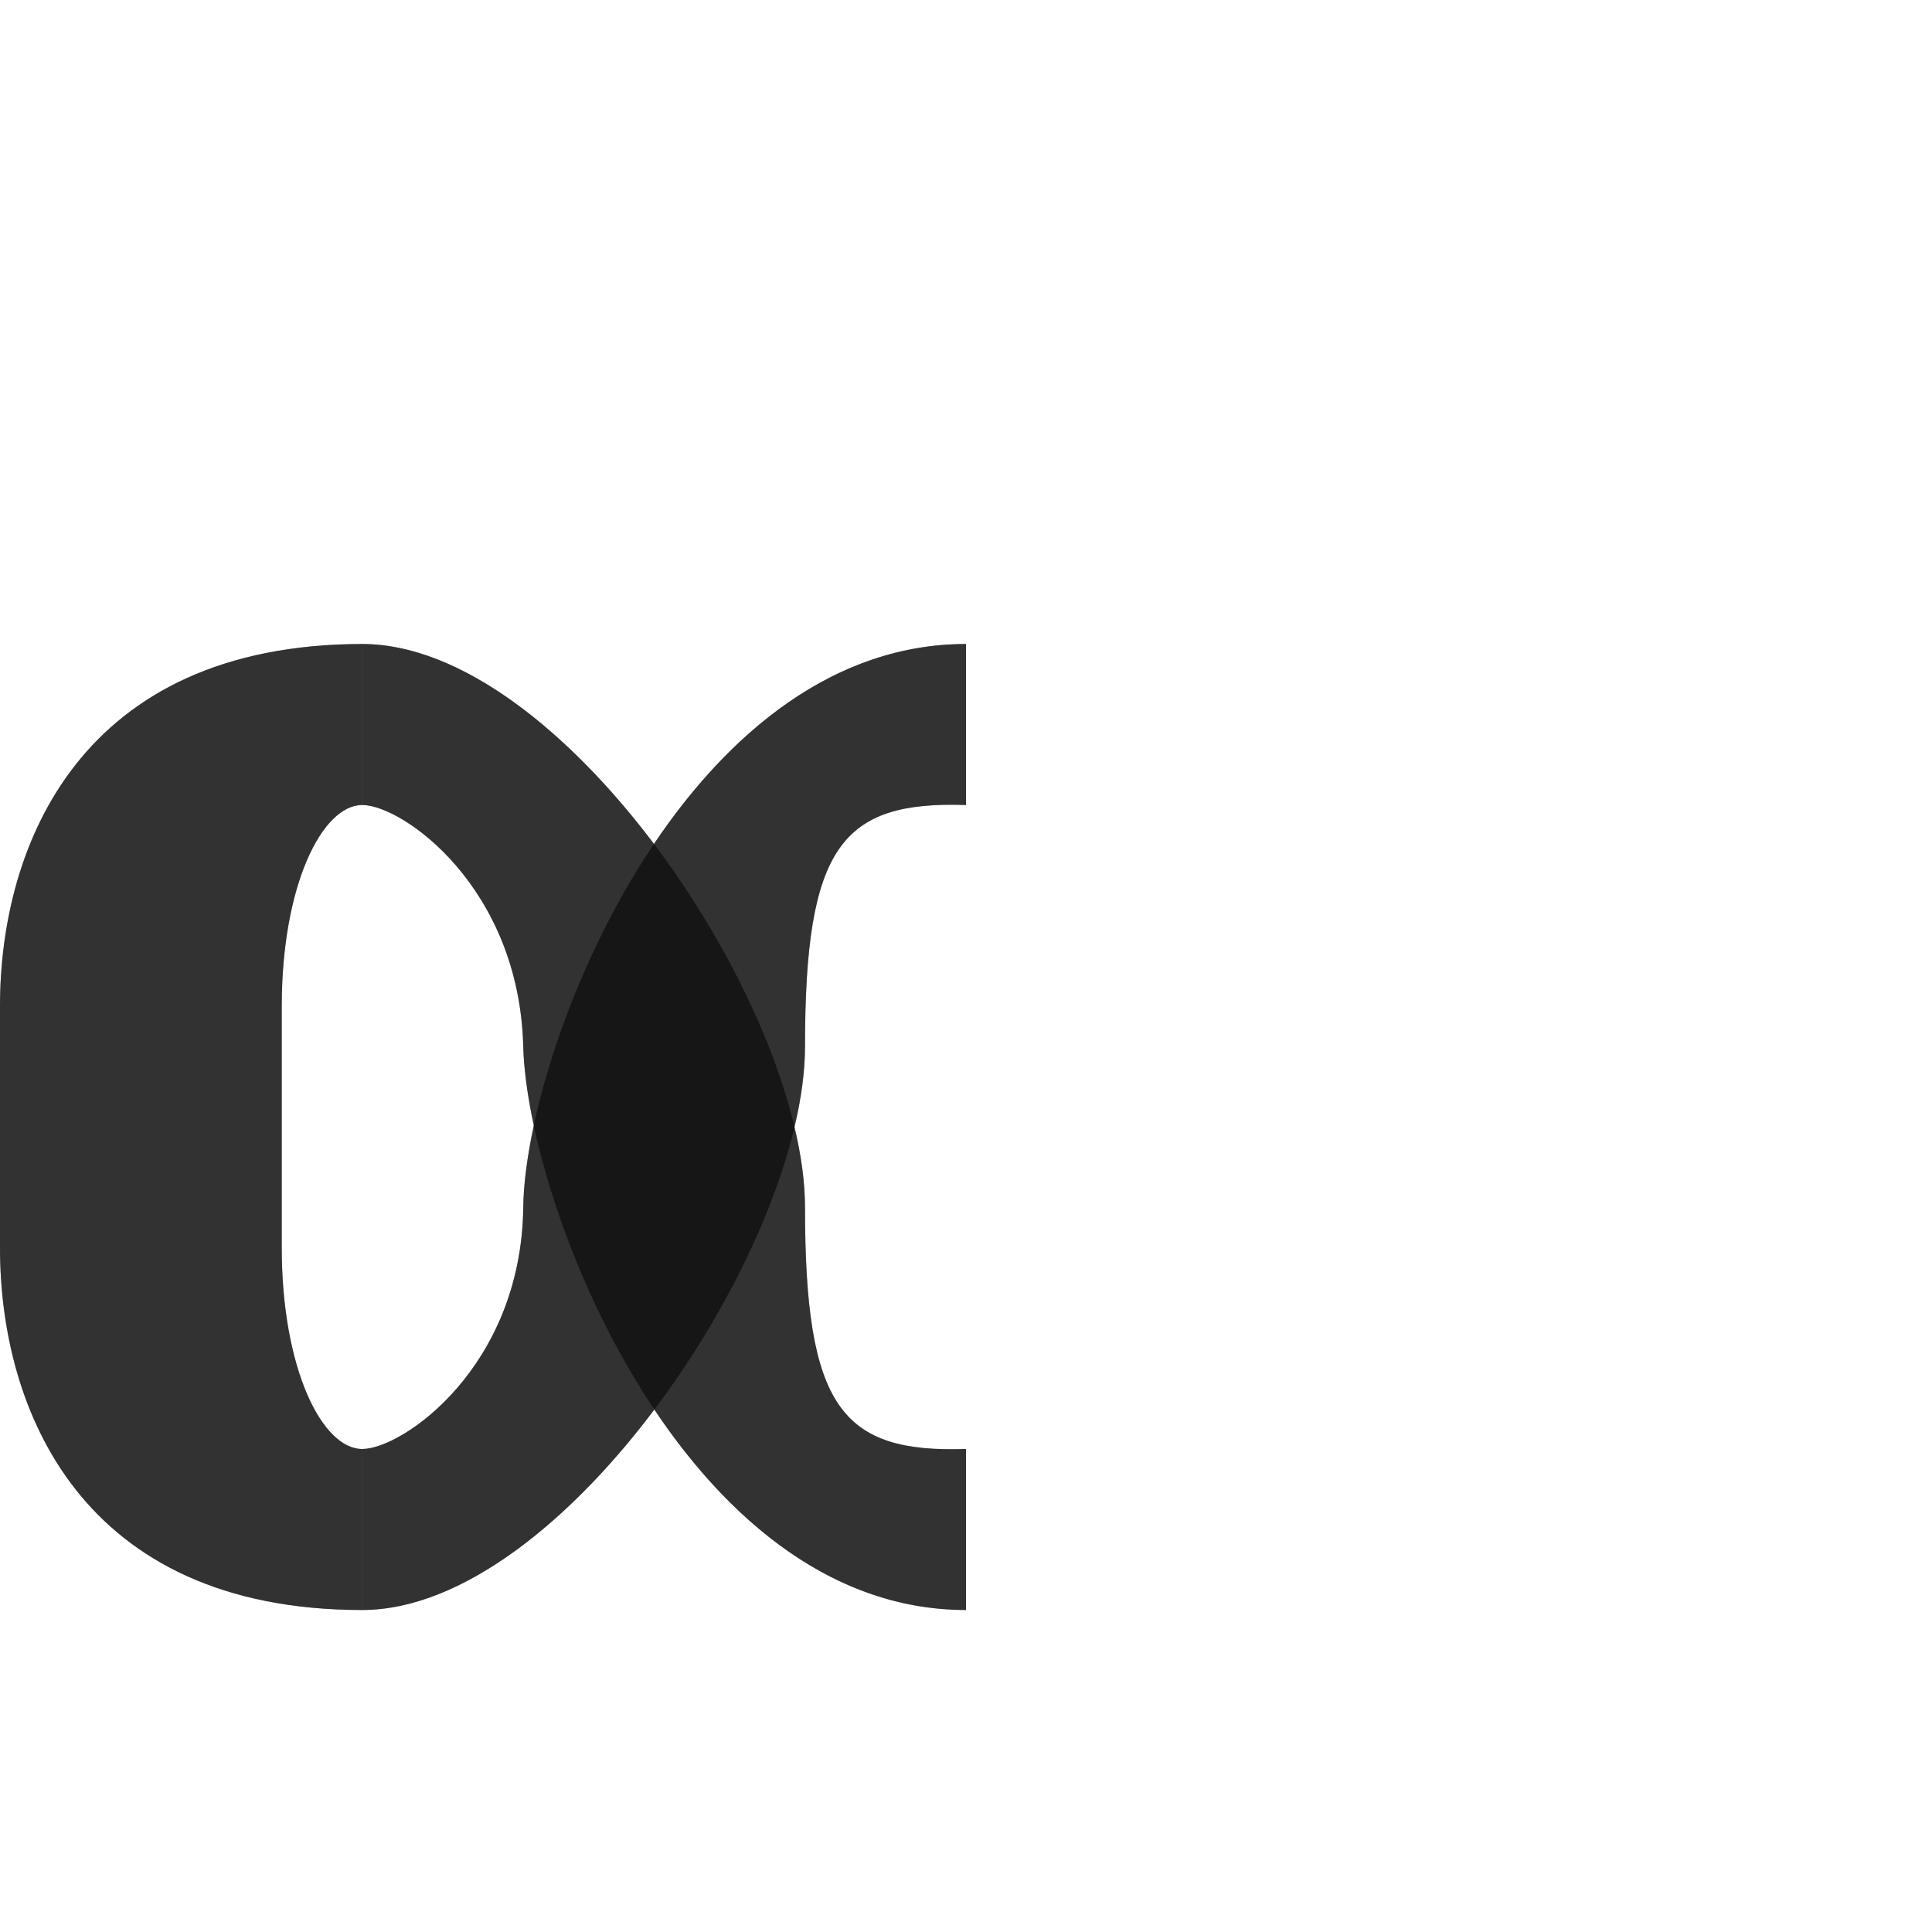
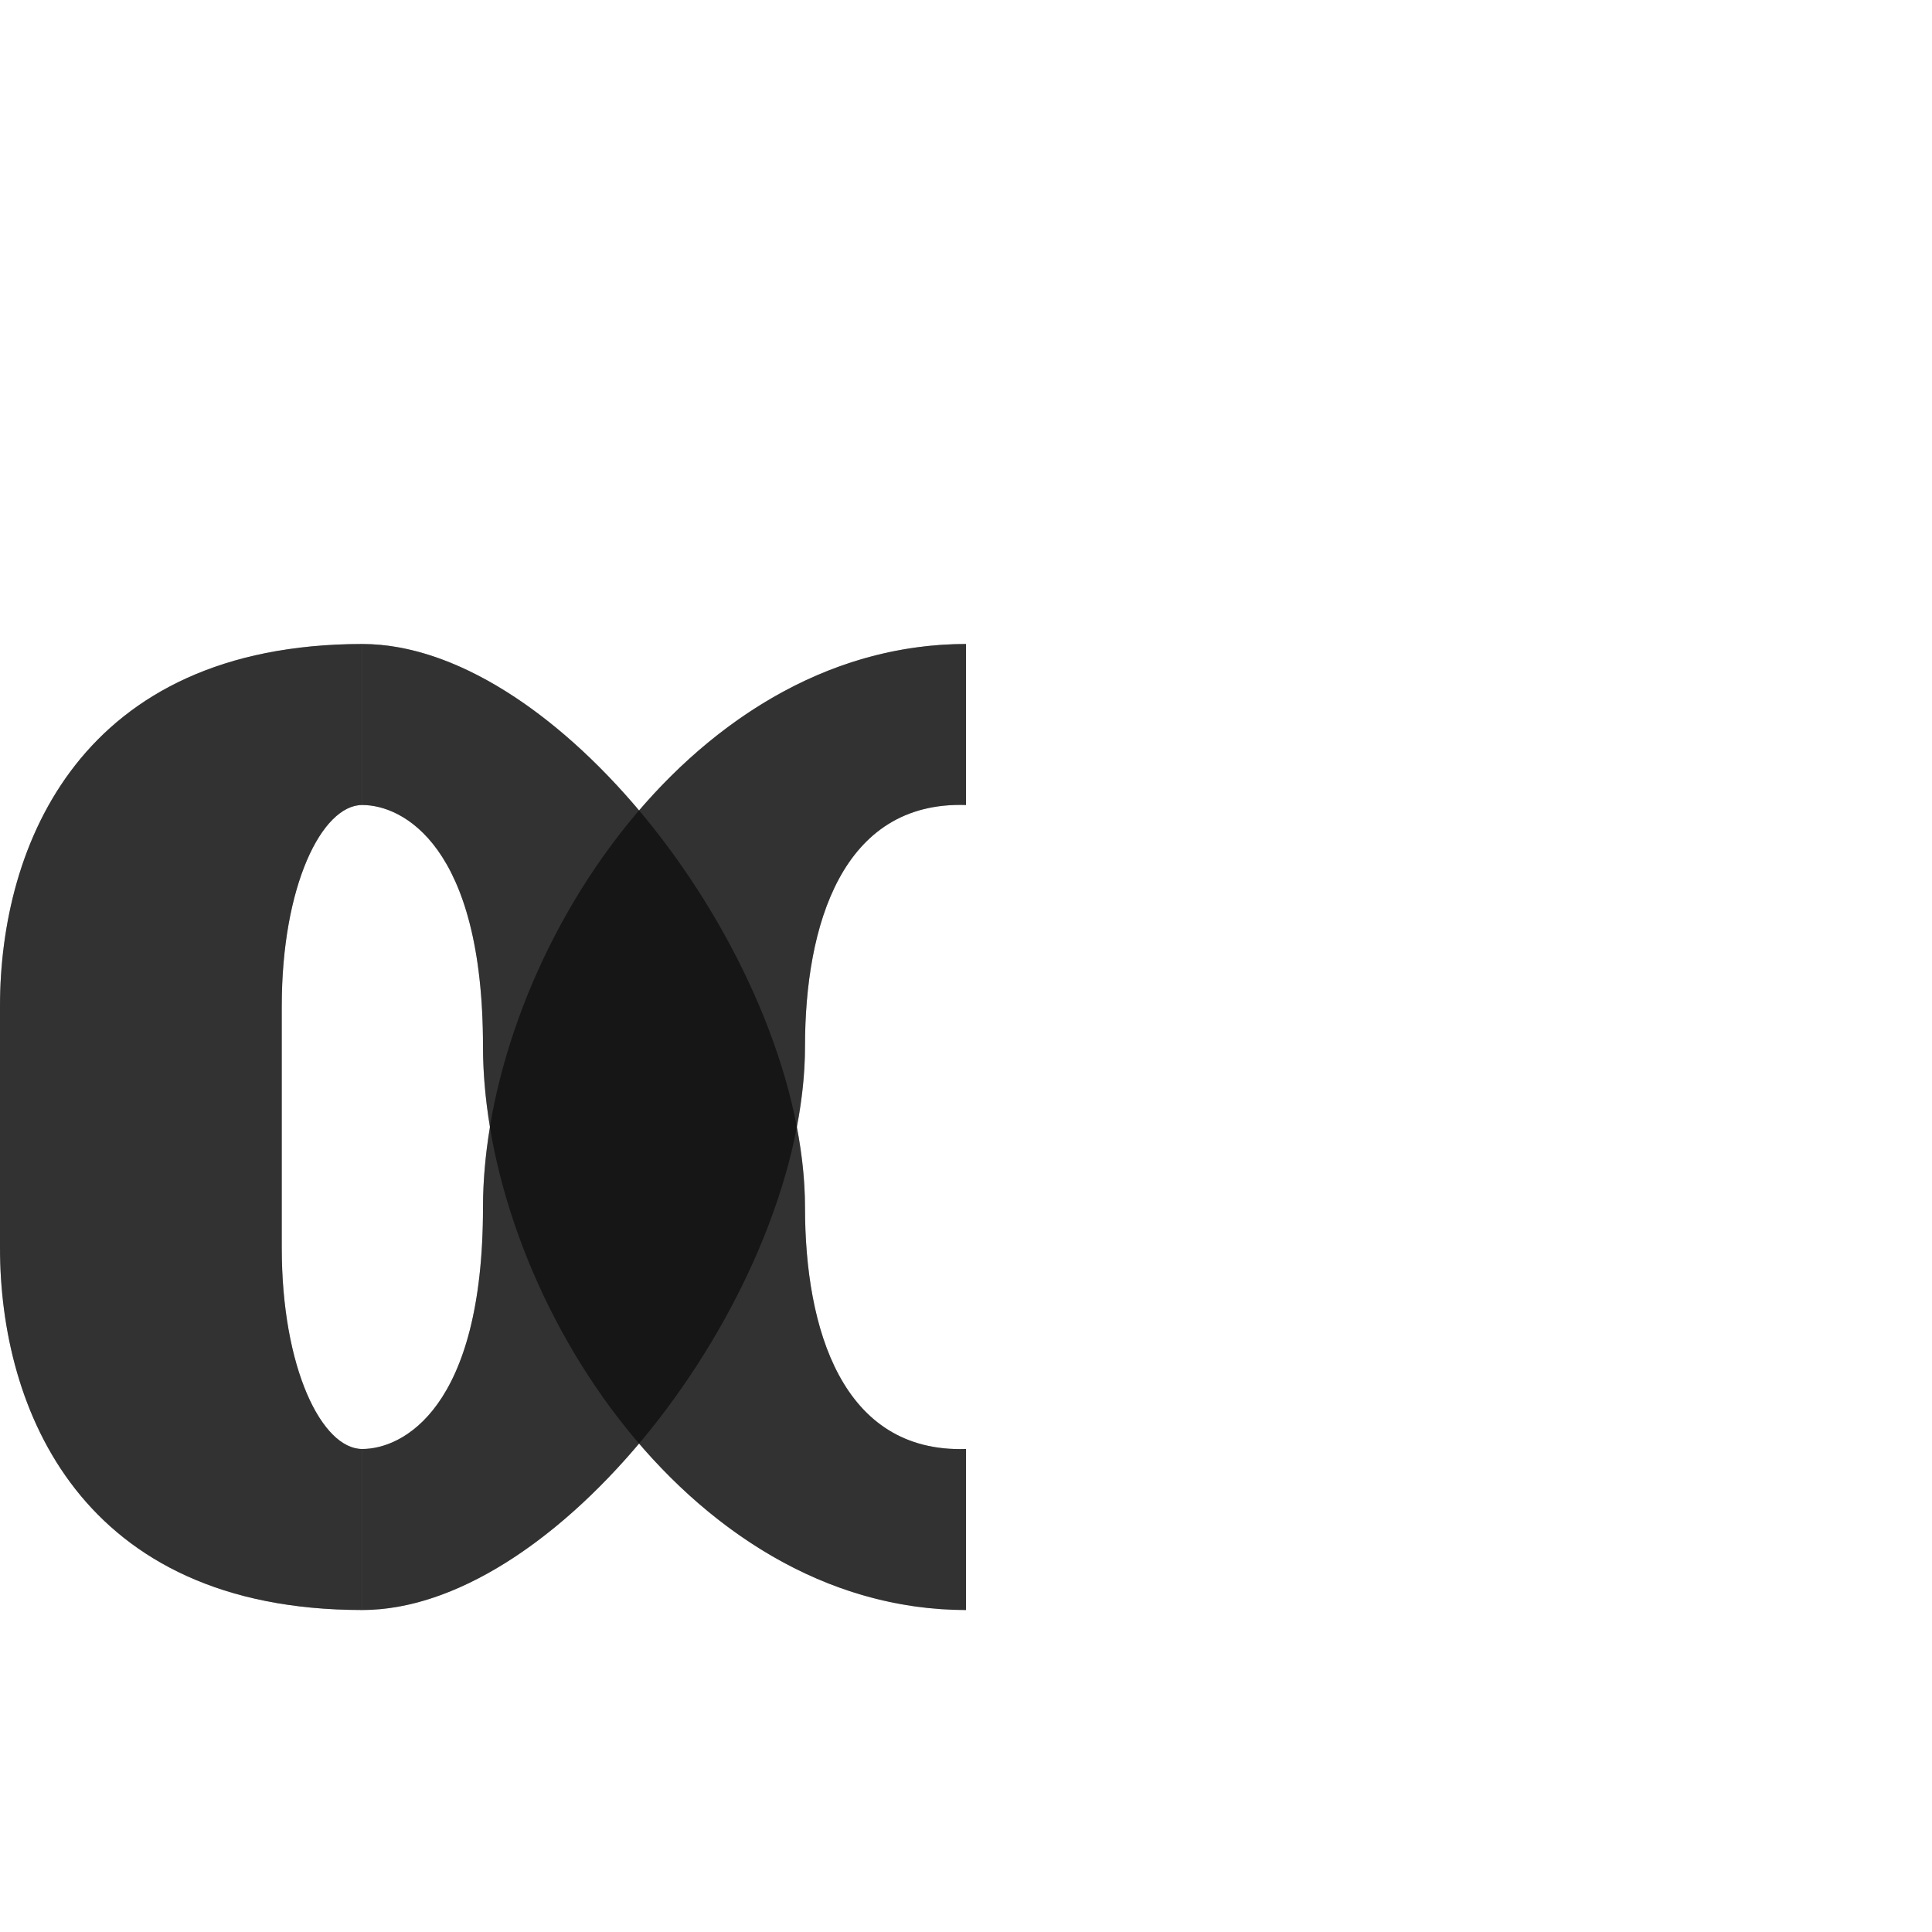
- <svg xmlns="http://www.w3.org/2000/svg" width="1200" height="1200" viewBox="0 0 1200 1200" version="1.1" id="svg1">
+ <svg xmlns="http://www.w3.org/2000/svg" width="1200" height="1200" viewBox="0 0 1200 1200" version="1.1" id="svg1" xml:space="preserve">
  <defs id="defs1" />
  <g id="layer1">
    <path id="path2" style="fill:#000000;fill-opacity:0.555;fill-rule:evenodd;stroke:none;stroke-width:1" d="M 225,400 C 50,400.185 0,525 0,625 v 150 c 0,100 50,225 225,225 V 900 c -25,0 -50,-50 -50,-125 V 625 c 0,-75 25,-125 50,-125 z" />
-     <path id="path8098" style="fill:#000000;fill-opacity:0.555;stroke:none;stroke-width:1px;stroke-linecap:butt;stroke-linejoin:miter;stroke-opacity:1" d="m 225,400 c 125,0 275,225.726 275,350 0,124.275 22.842,152.544 100,150 v 100 C 425,1000 327.544,749.114 325,650 322.456,550.886 250,500 225,500" />
-     <path id="path8098-0" style="fill:#000000;fill-opacity:0.555;stroke:none;stroke-width:1px;stroke-linecap:butt;stroke-linejoin:miter;stroke-opacity:1" d="m 225,1000 c 125,0 275,-225.726 275,-350 0,-124.275 22.842,-152.544 100,-150 V 400 c -175,0 -273.728,250.886 -275,350 -1.272,99.114 -75,150 -100,150" />
-     <path id="path2-5" style="fill:#000000;fill-opacity:0.555;fill-rule:evenodd;stroke:none;stroke-width:1" d="M 225 400 C 50.001 400.185 0 525 0 625 L 0 775 C 0 875 50.001 1000 225 1000 C 286.36 1000 353.709 945.568 406.418 875.484 C 452.608 944.545 517.73 1000 600 1000 L 600 900 C 522.842 902.544 500 874.274 500 750 C 500 734.675 497.699 717.797 493.465 700 C 497.699 682.203 500 665.325 500 650 C 500 525.726 522.842 497.456 600 500 L 600 400 C 517.854 400 452.519 455.284 406.176 524.199 C 353.503 454.269 286.267 400 225 400 z M 225 500 C 250 500 322.456 550.886 325 650 C 325.353 663.767 327.605 680.53 331.574 699.074 C 327.44 718.36 325.183 735.776 325 750 C 323.728 849.114 250 900 225 900 C 200 900 175 850 175 775 L 175 625 C 175 550 200 500 225 500 z " />
+     <path id="path8098" style="fill:#000000;fill-opacity:0.555;stroke:none;stroke-width:1px;stroke-linecap:butt;stroke-linejoin:miter;stroke-opacity:1" d="m 225,400 c 125,0 275,200 275,350 0,75 22.842,152.544 100,150 v 100 C 425,1000 300,800 300,650 300,525 250,500 225,500" />
+     <path id="path8098-0" style="fill:#000000;fill-opacity:0.555;stroke:none;stroke-width:1px;stroke-linecap:butt;stroke-linejoin:miter;stroke-opacity:1" d="m 225,1000 c 125,0 275,-200 275,-350 0,-75 22.842,-152.544 100,-150 V 400 c -175,0 -300,200 -300,350 0,125 -50,150 -75,150" />
+     <path id="path2-4" style="fill:#000000;fill-opacity:0.555;fill-rule:evenodd;stroke:none;stroke-width:1" d="M 225 400 C 50.001 400.185 0 525 0 625 L 0 775 C 0 875 50.001 1000 225 1000 C 282.737 1000 345.78 957.287 396.939 896.584 C 449.046 957.287 519.168 1000 600 1000 L 600 900 C 522.842 902.544 500 825 500 750 C 500 733.816 498.159 717.034 494.887 700 C 498.159 682.966 500 666.184 500 650 C 500 575 522.842 497.456 600 500 L 600 400 C 519.168 400 449.046 442.713 396.939 503.416 C 345.78 442.713 282.737 400 225 400 z M 225 500 C 250 500 300 525 300 650 C 300 666.184 301.54 682.966 304.355 700 C 301.54 717.034 300 733.816 300 750 C 300 875 250 900 225 900 C 200 900 175 850 175 775 L 175 625 C 175 550 200 500 225 500 z " />
  </g>
</svg>
